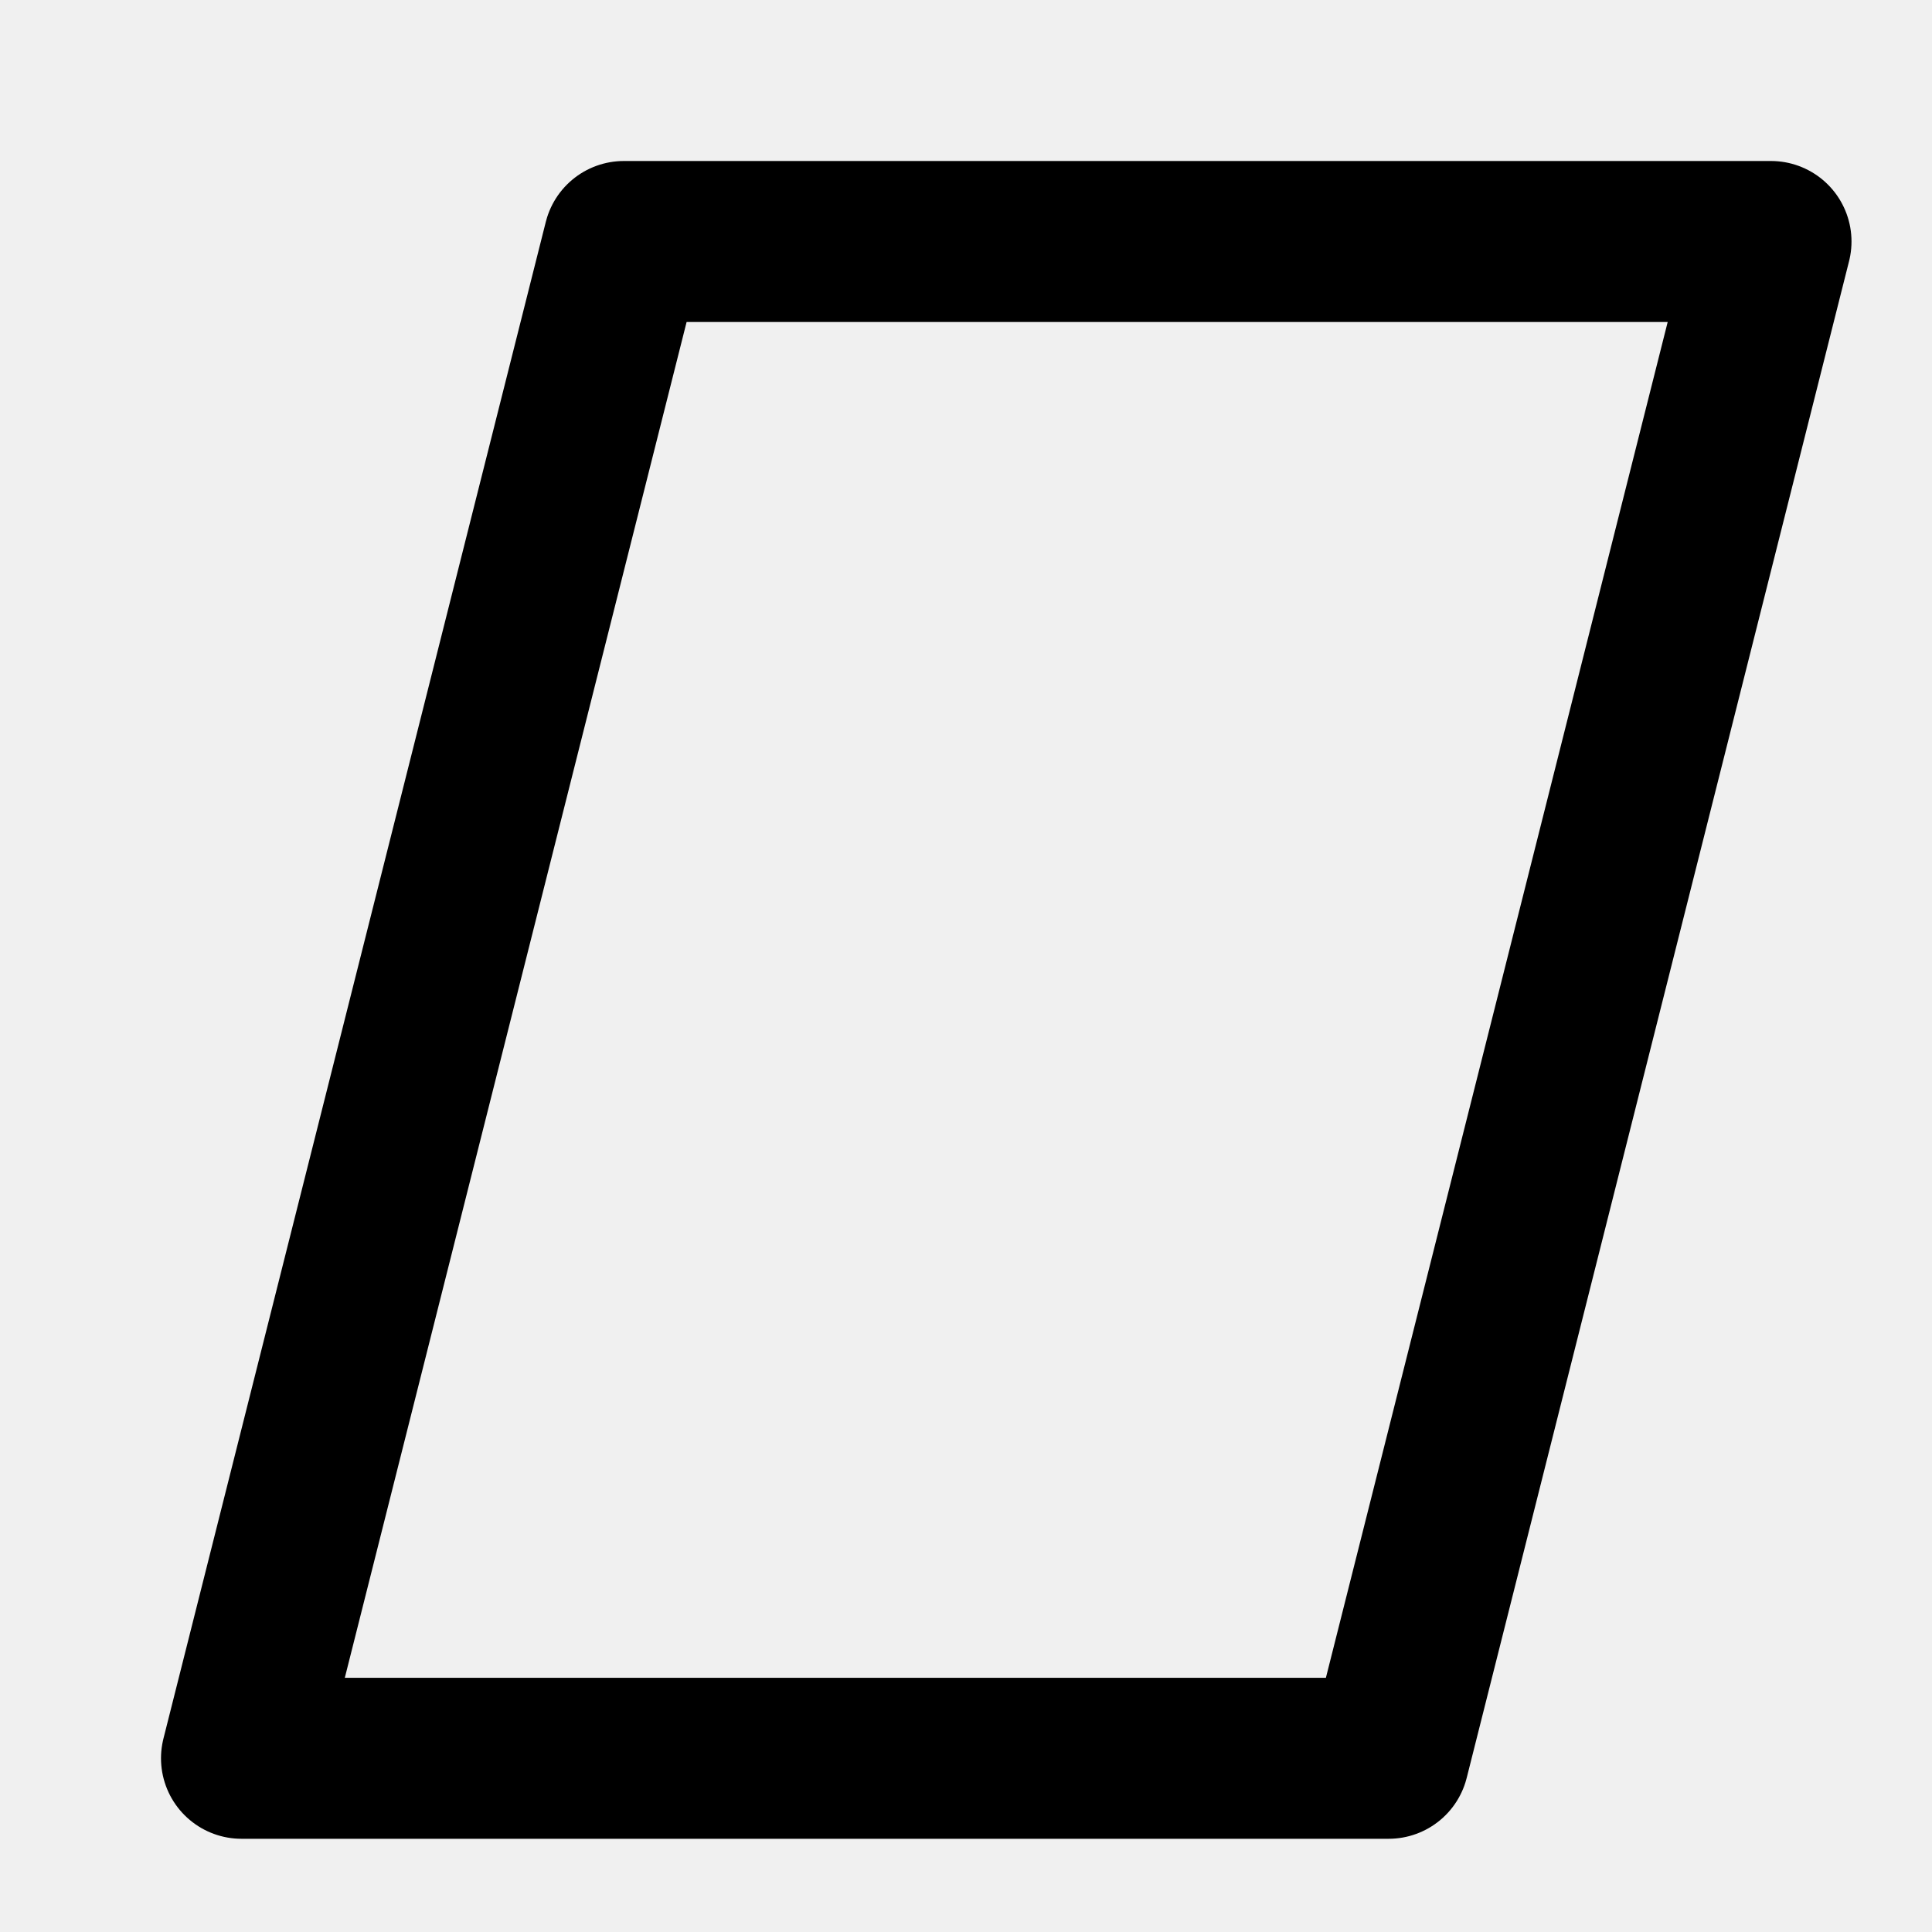
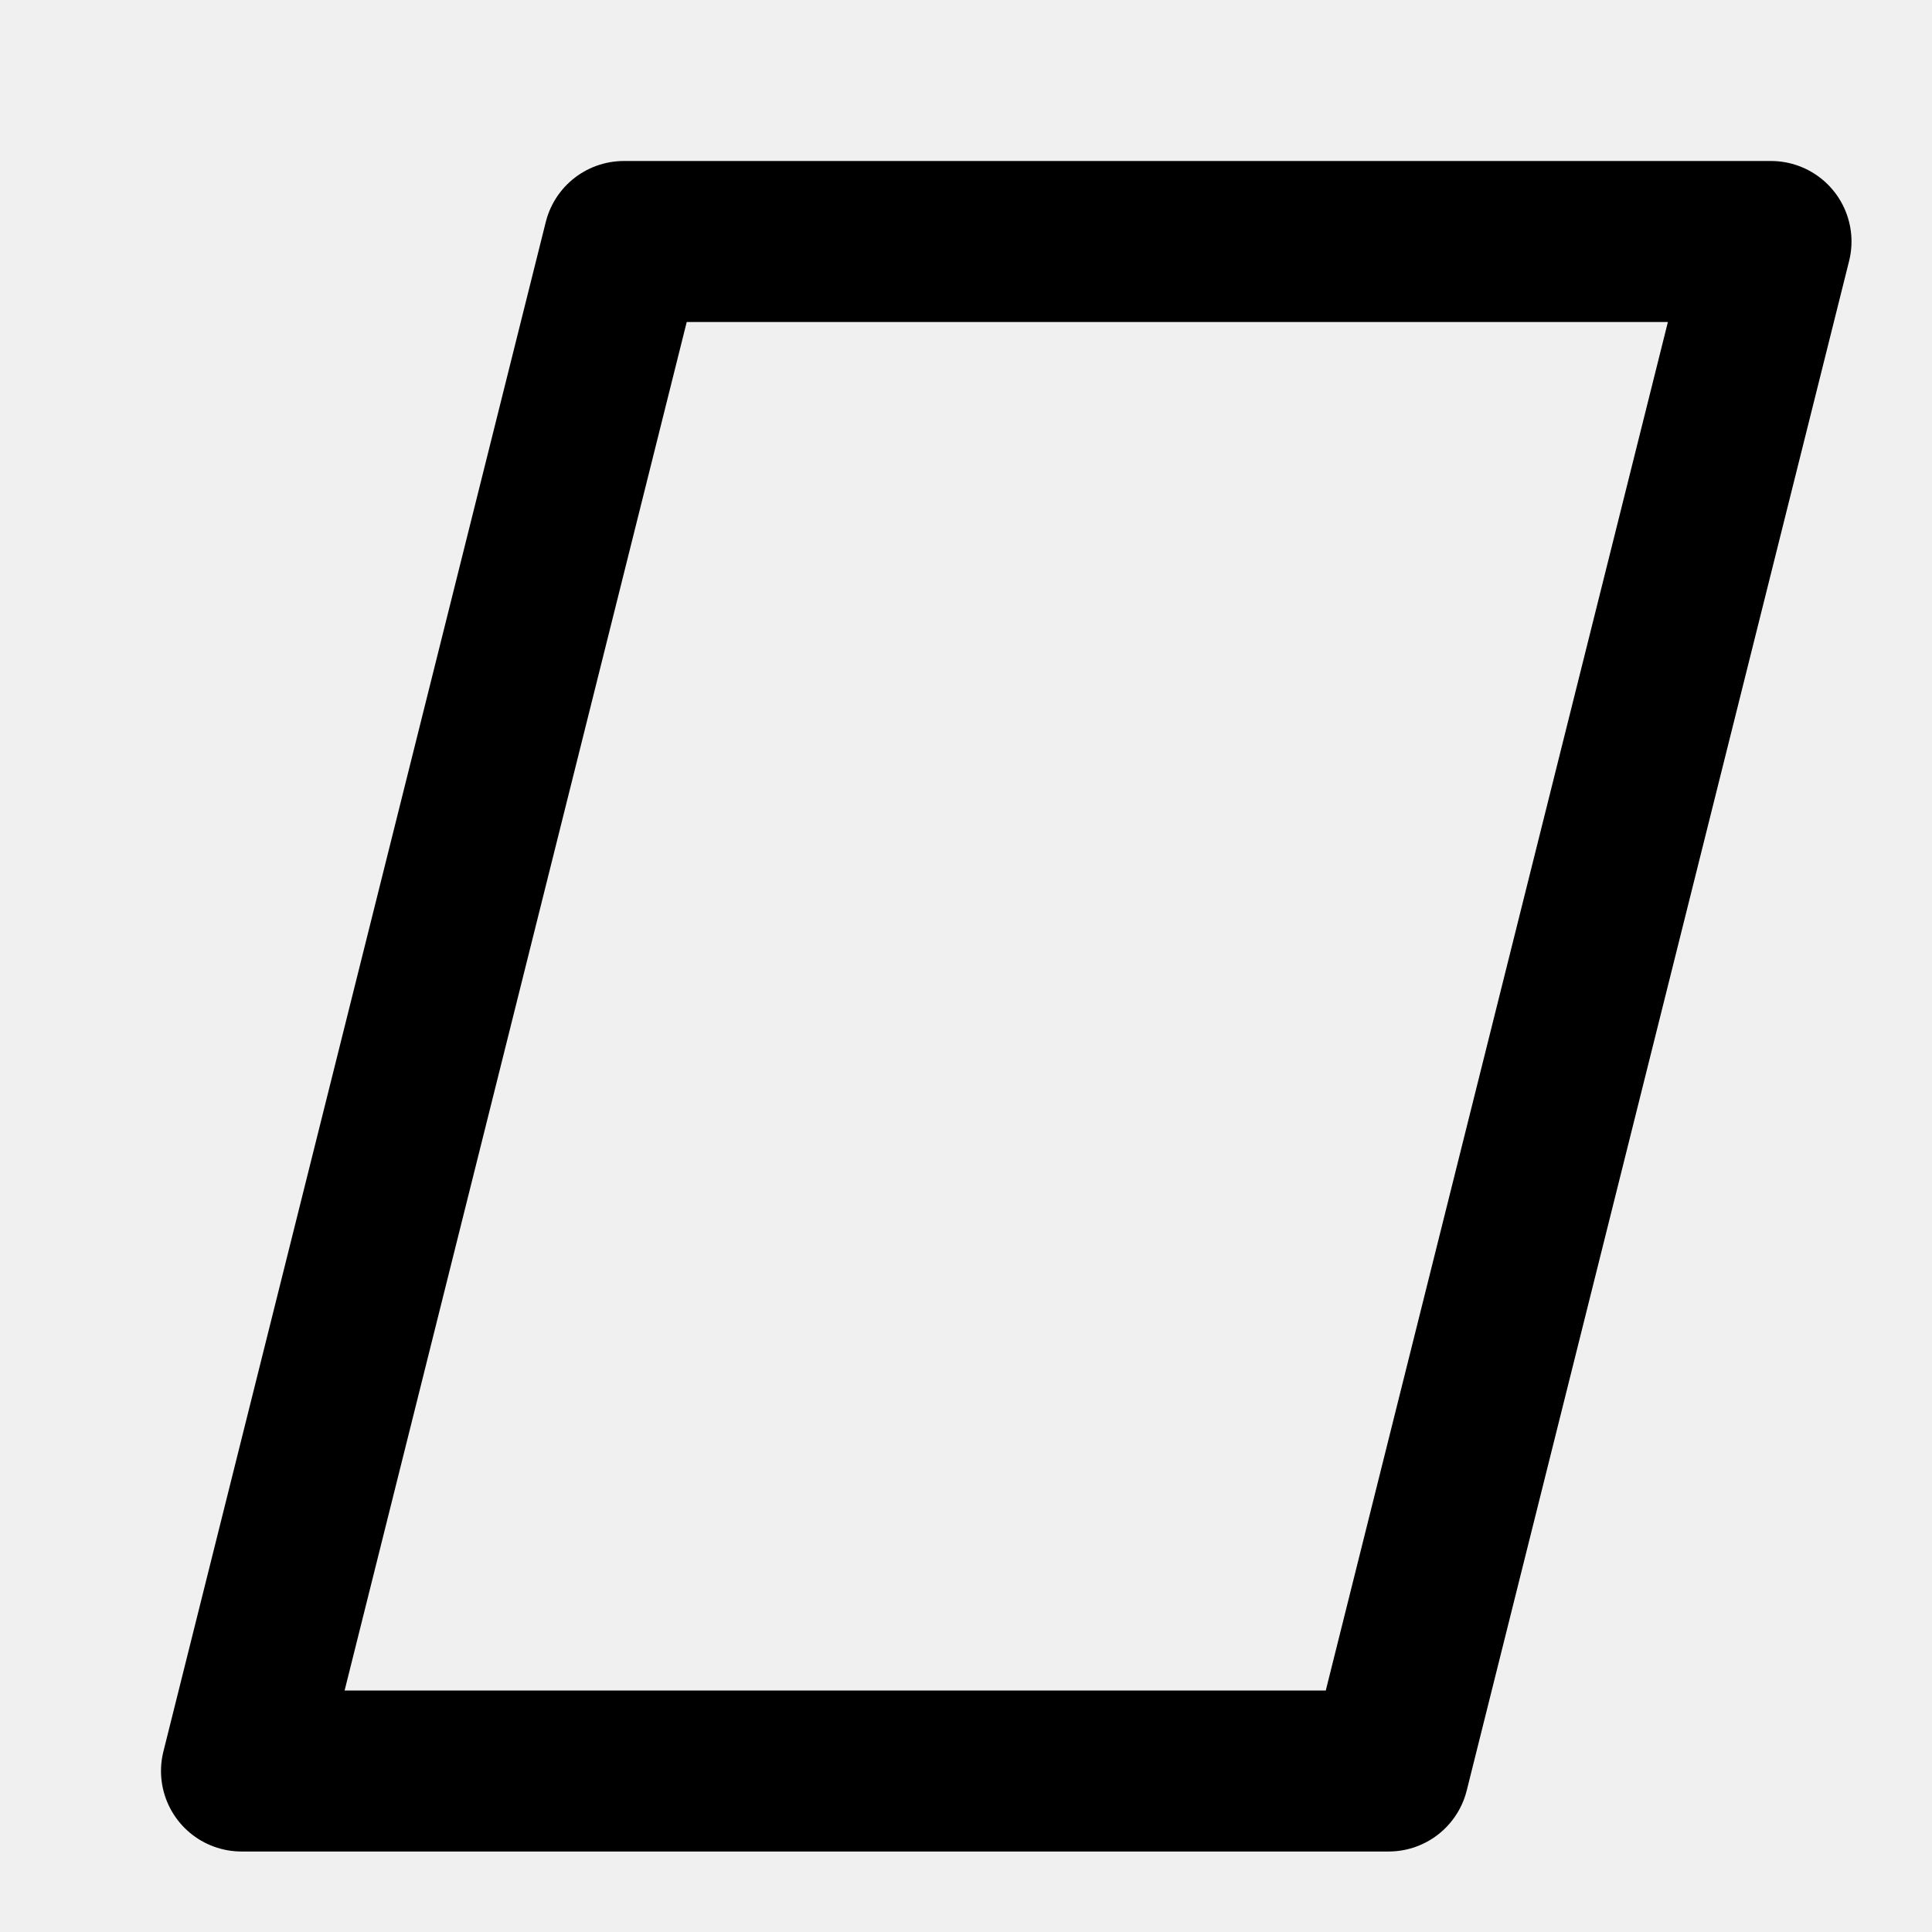
<svg xmlns="http://www.w3.org/2000/svg" width="24" height="24" viewBox="0 0 24 24" fill="none">
-   <g id="parallelogram-01">
+   <g id="parallelogram-01" clip-path="url(#clip0_2315_32)">
    <g id="g1062">
-       <path id="path1058" d="M3 21.842L7.75 3H22L17.25 21.842H3Z" stroke="black" stroke-width="2" stroke-linecap="round" stroke-linejoin="round" />
+       <path id="path1058" d="M3 22L7.75 3H22L17.25 22H3Z" stroke="black" stroke-width="2" stroke-linecap="round" stroke-linejoin="round" />
    </g>
  </g>
+   <defs>
+     <clipPath id="clip0_2315_32">
+       <rect width="24" height="24" fill="white" />
+     </clipPath>
+   </defs>
</svg>
